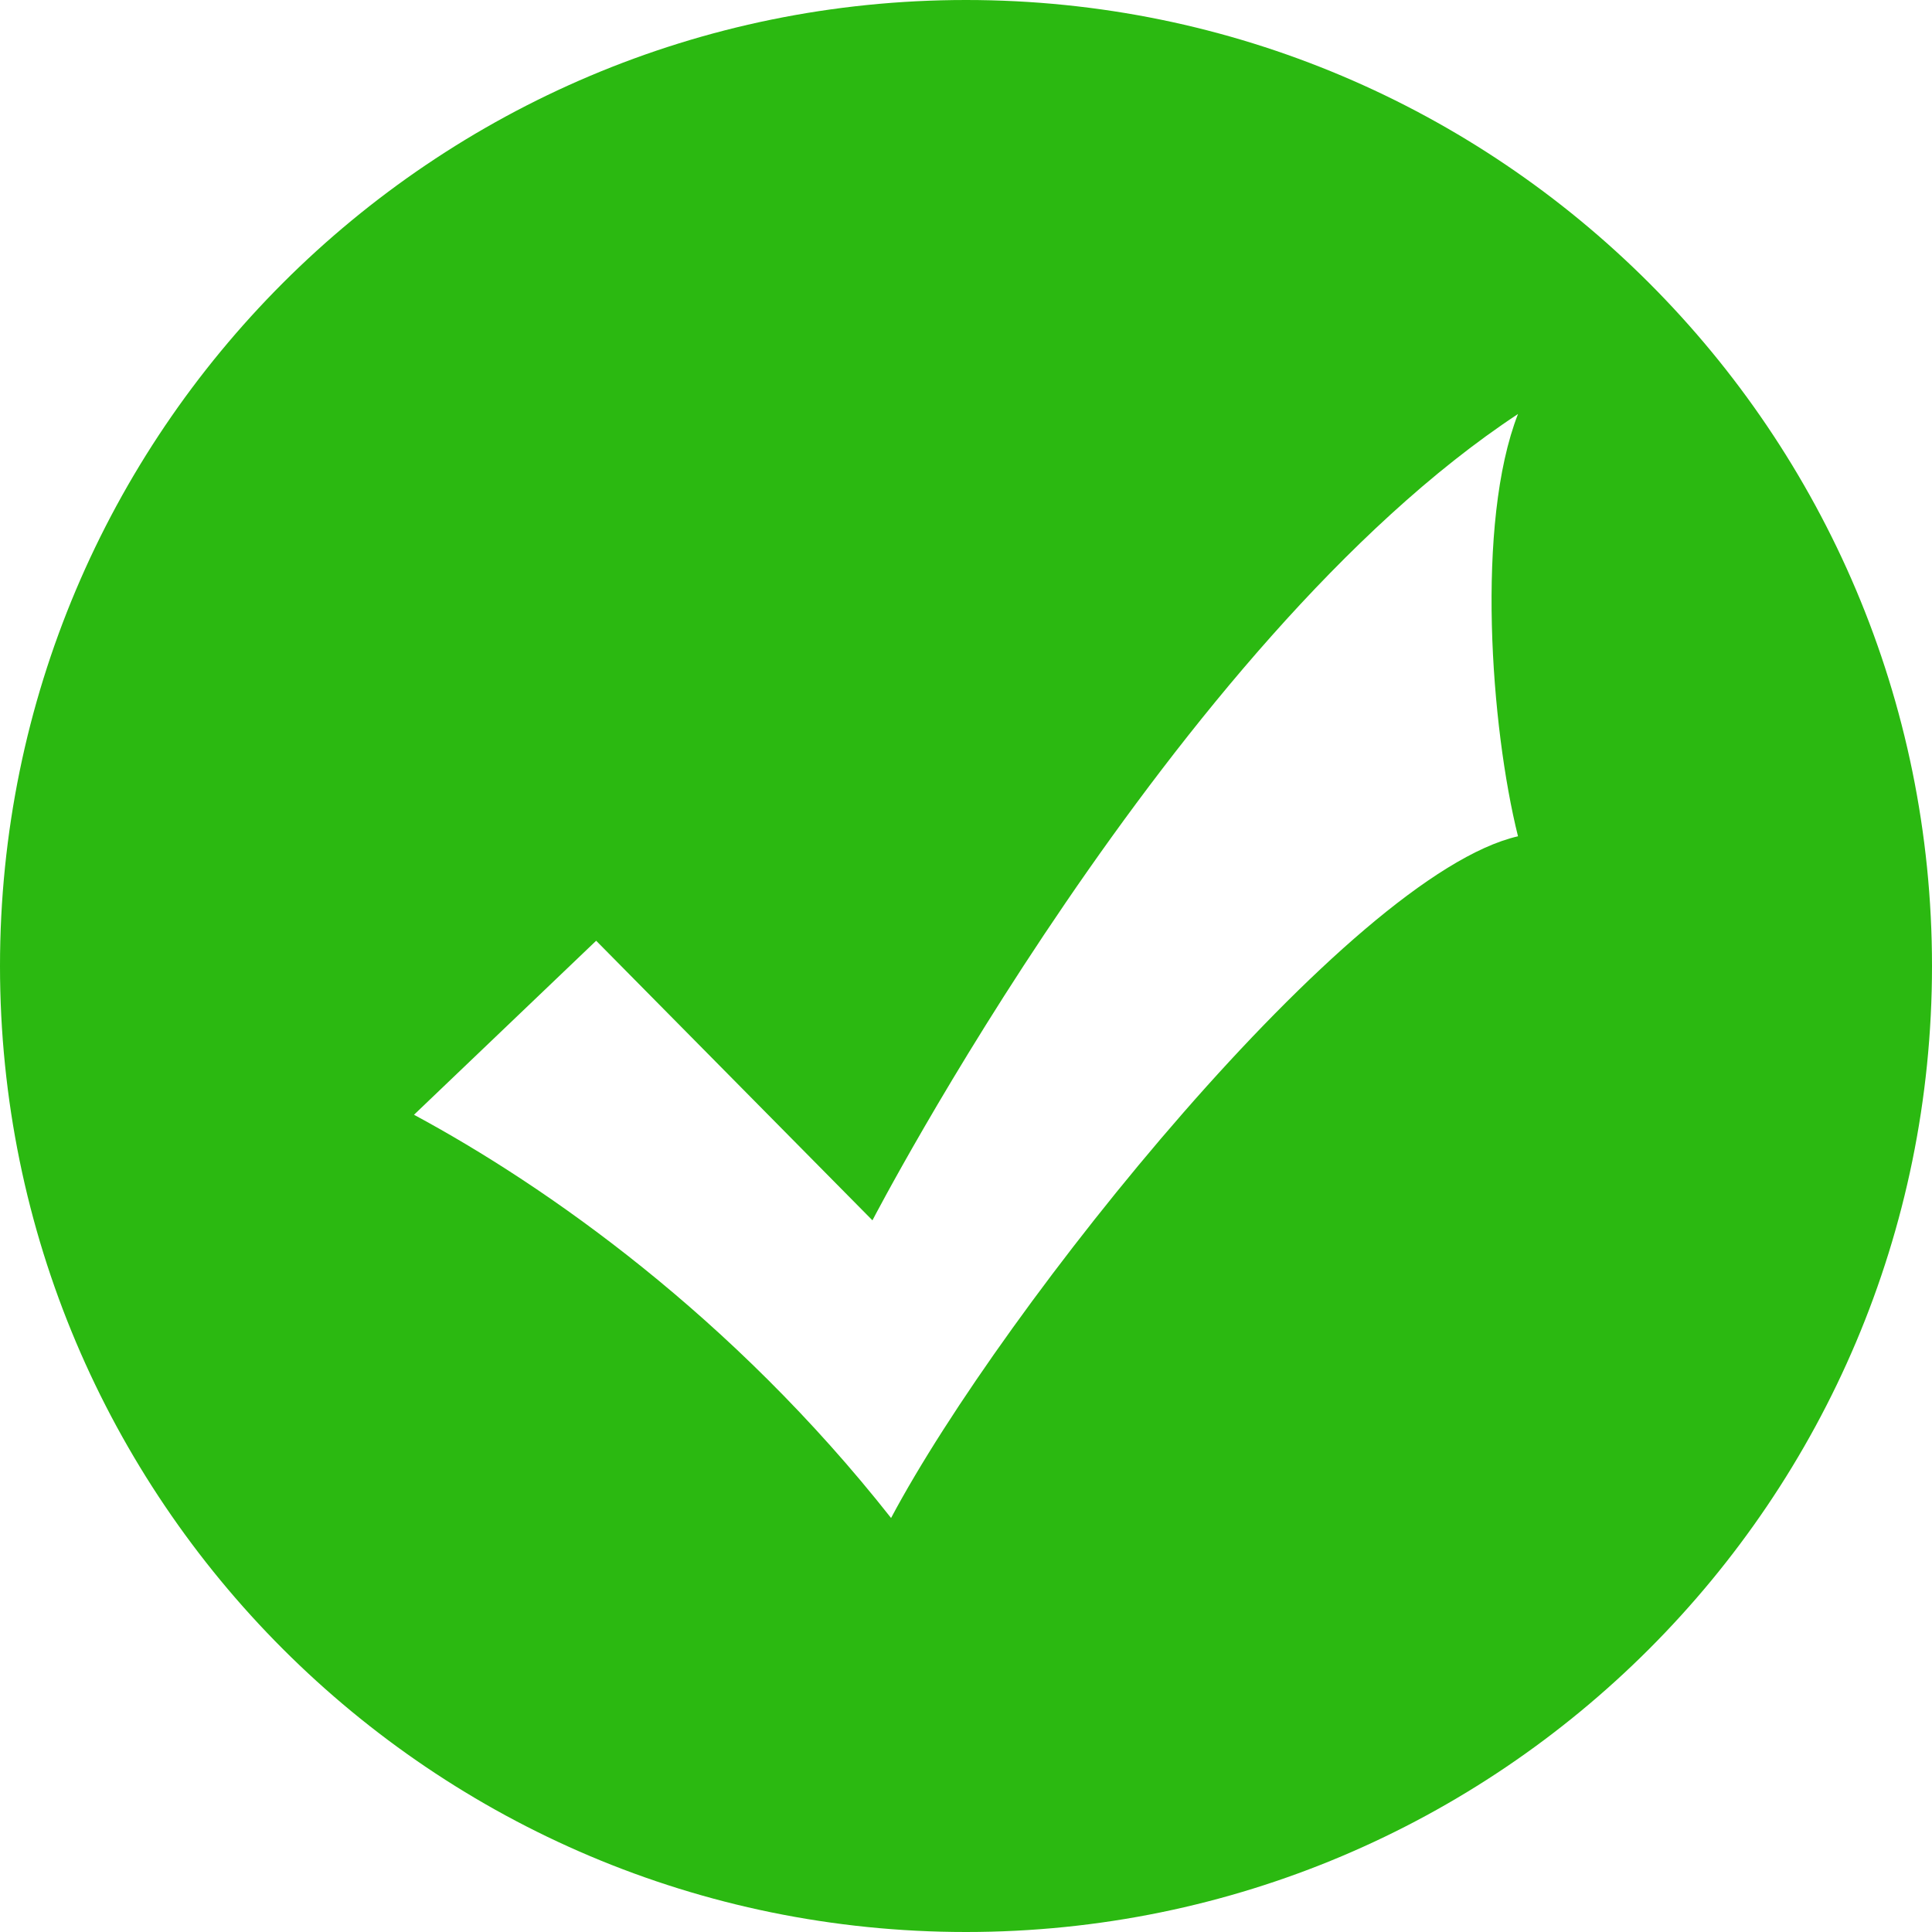
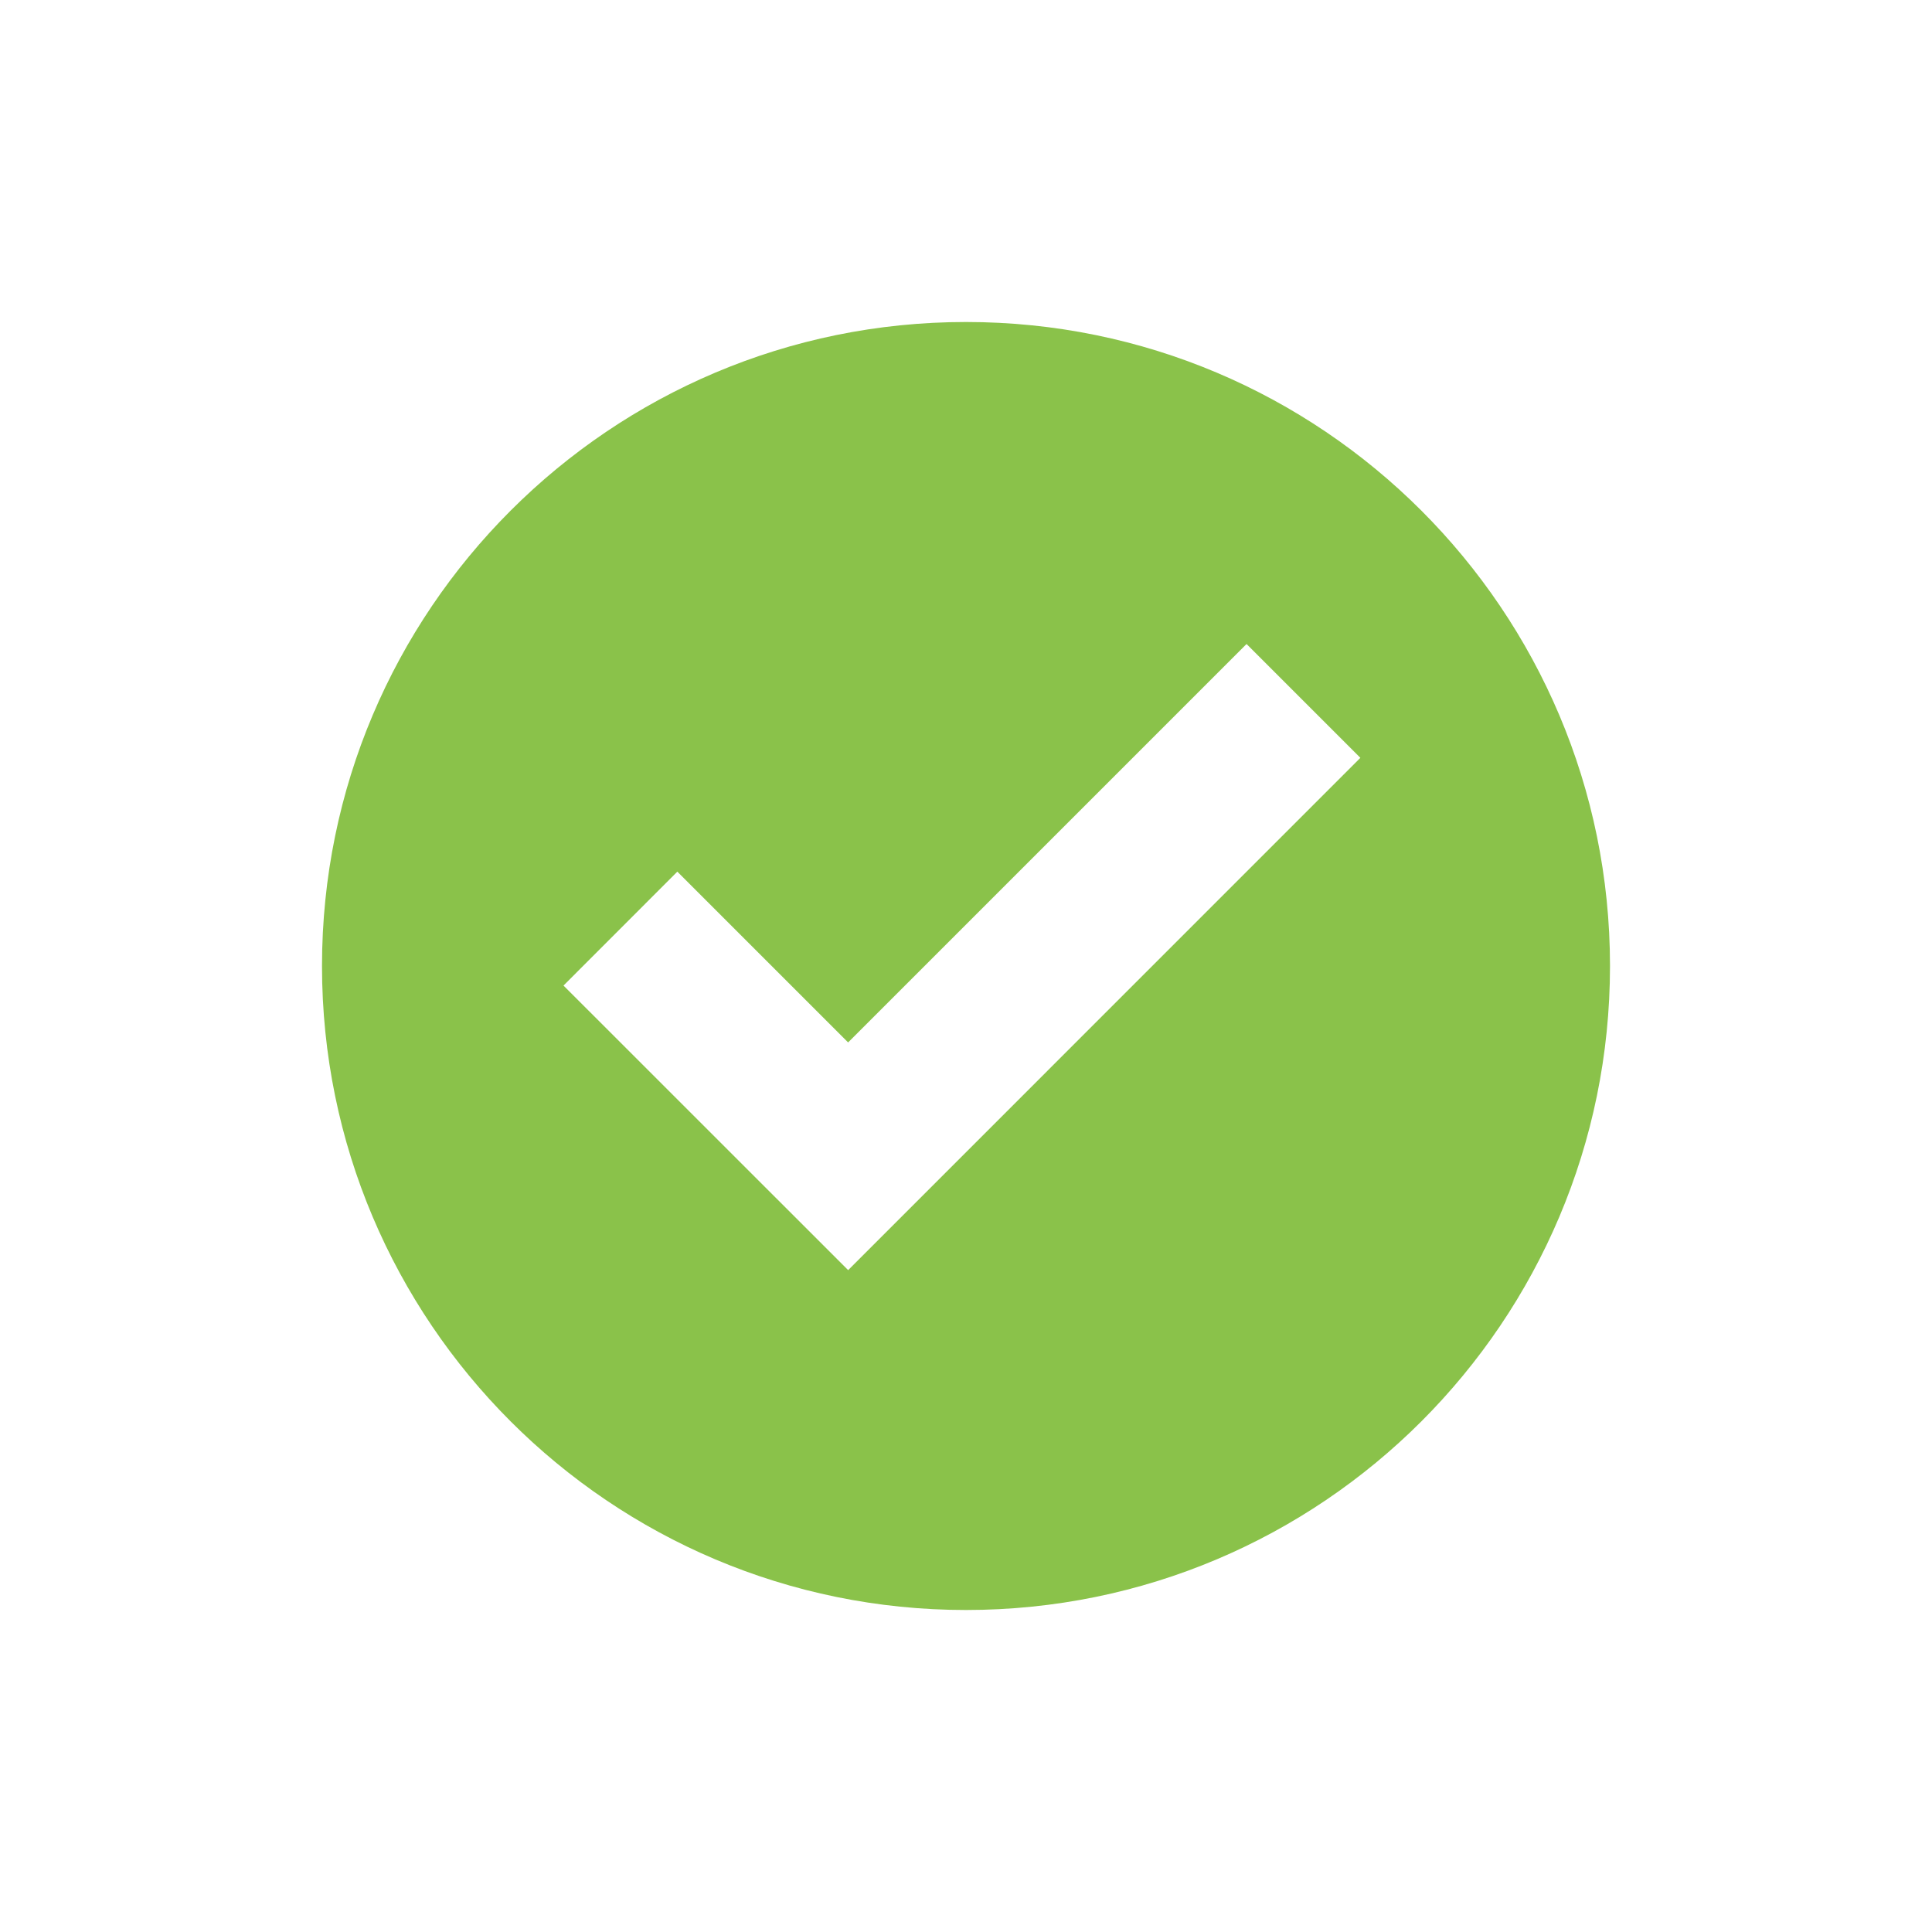
- <svg xmlns="http://www.w3.org/2000/svg" t="1679074404120" class="icon" viewBox="0 0 1024 1024" version="1.1" p-id="5190" width="200" height="200">
-   <path d="M512 1024A512 512 0 1 1 512 0a512 512 0 0 1 0 1024z m-49.591-377.198L315.977 498.615 219.429 590.848c70.217 37.815 168.594 106.789 252.855 213.723C531.822 692.663 715.337 463.726 804.571 443.246c-14.409-57.71-22.528-166.034 0-223.817-183.003 120.686-342.162 427.374-342.162 427.374z" fill="#2bb911" p-id="5191" data-spm-anchor-id="a313x.7781069.0.i14" class="selected" />
+ <svg xmlns="http://www.w3.org/2000/svg" t="1681278341346" class="icon" viewBox="0 0 1024 1024" version="1.1" p-id="7018" width="200" height="200">
+   <path d="M512 853.333a341.333 341.333 0 1 1 0-682.667 341.333 341.333 0 0 1 0 682.667z m-62.464-300.8l-90.539-90.539L298.667 522.368l150.869 150.827 271.488-271.531L660.693 341.333l-211.2 211.2z" fill="#8AC24A" p-id="7019" />
</svg>
